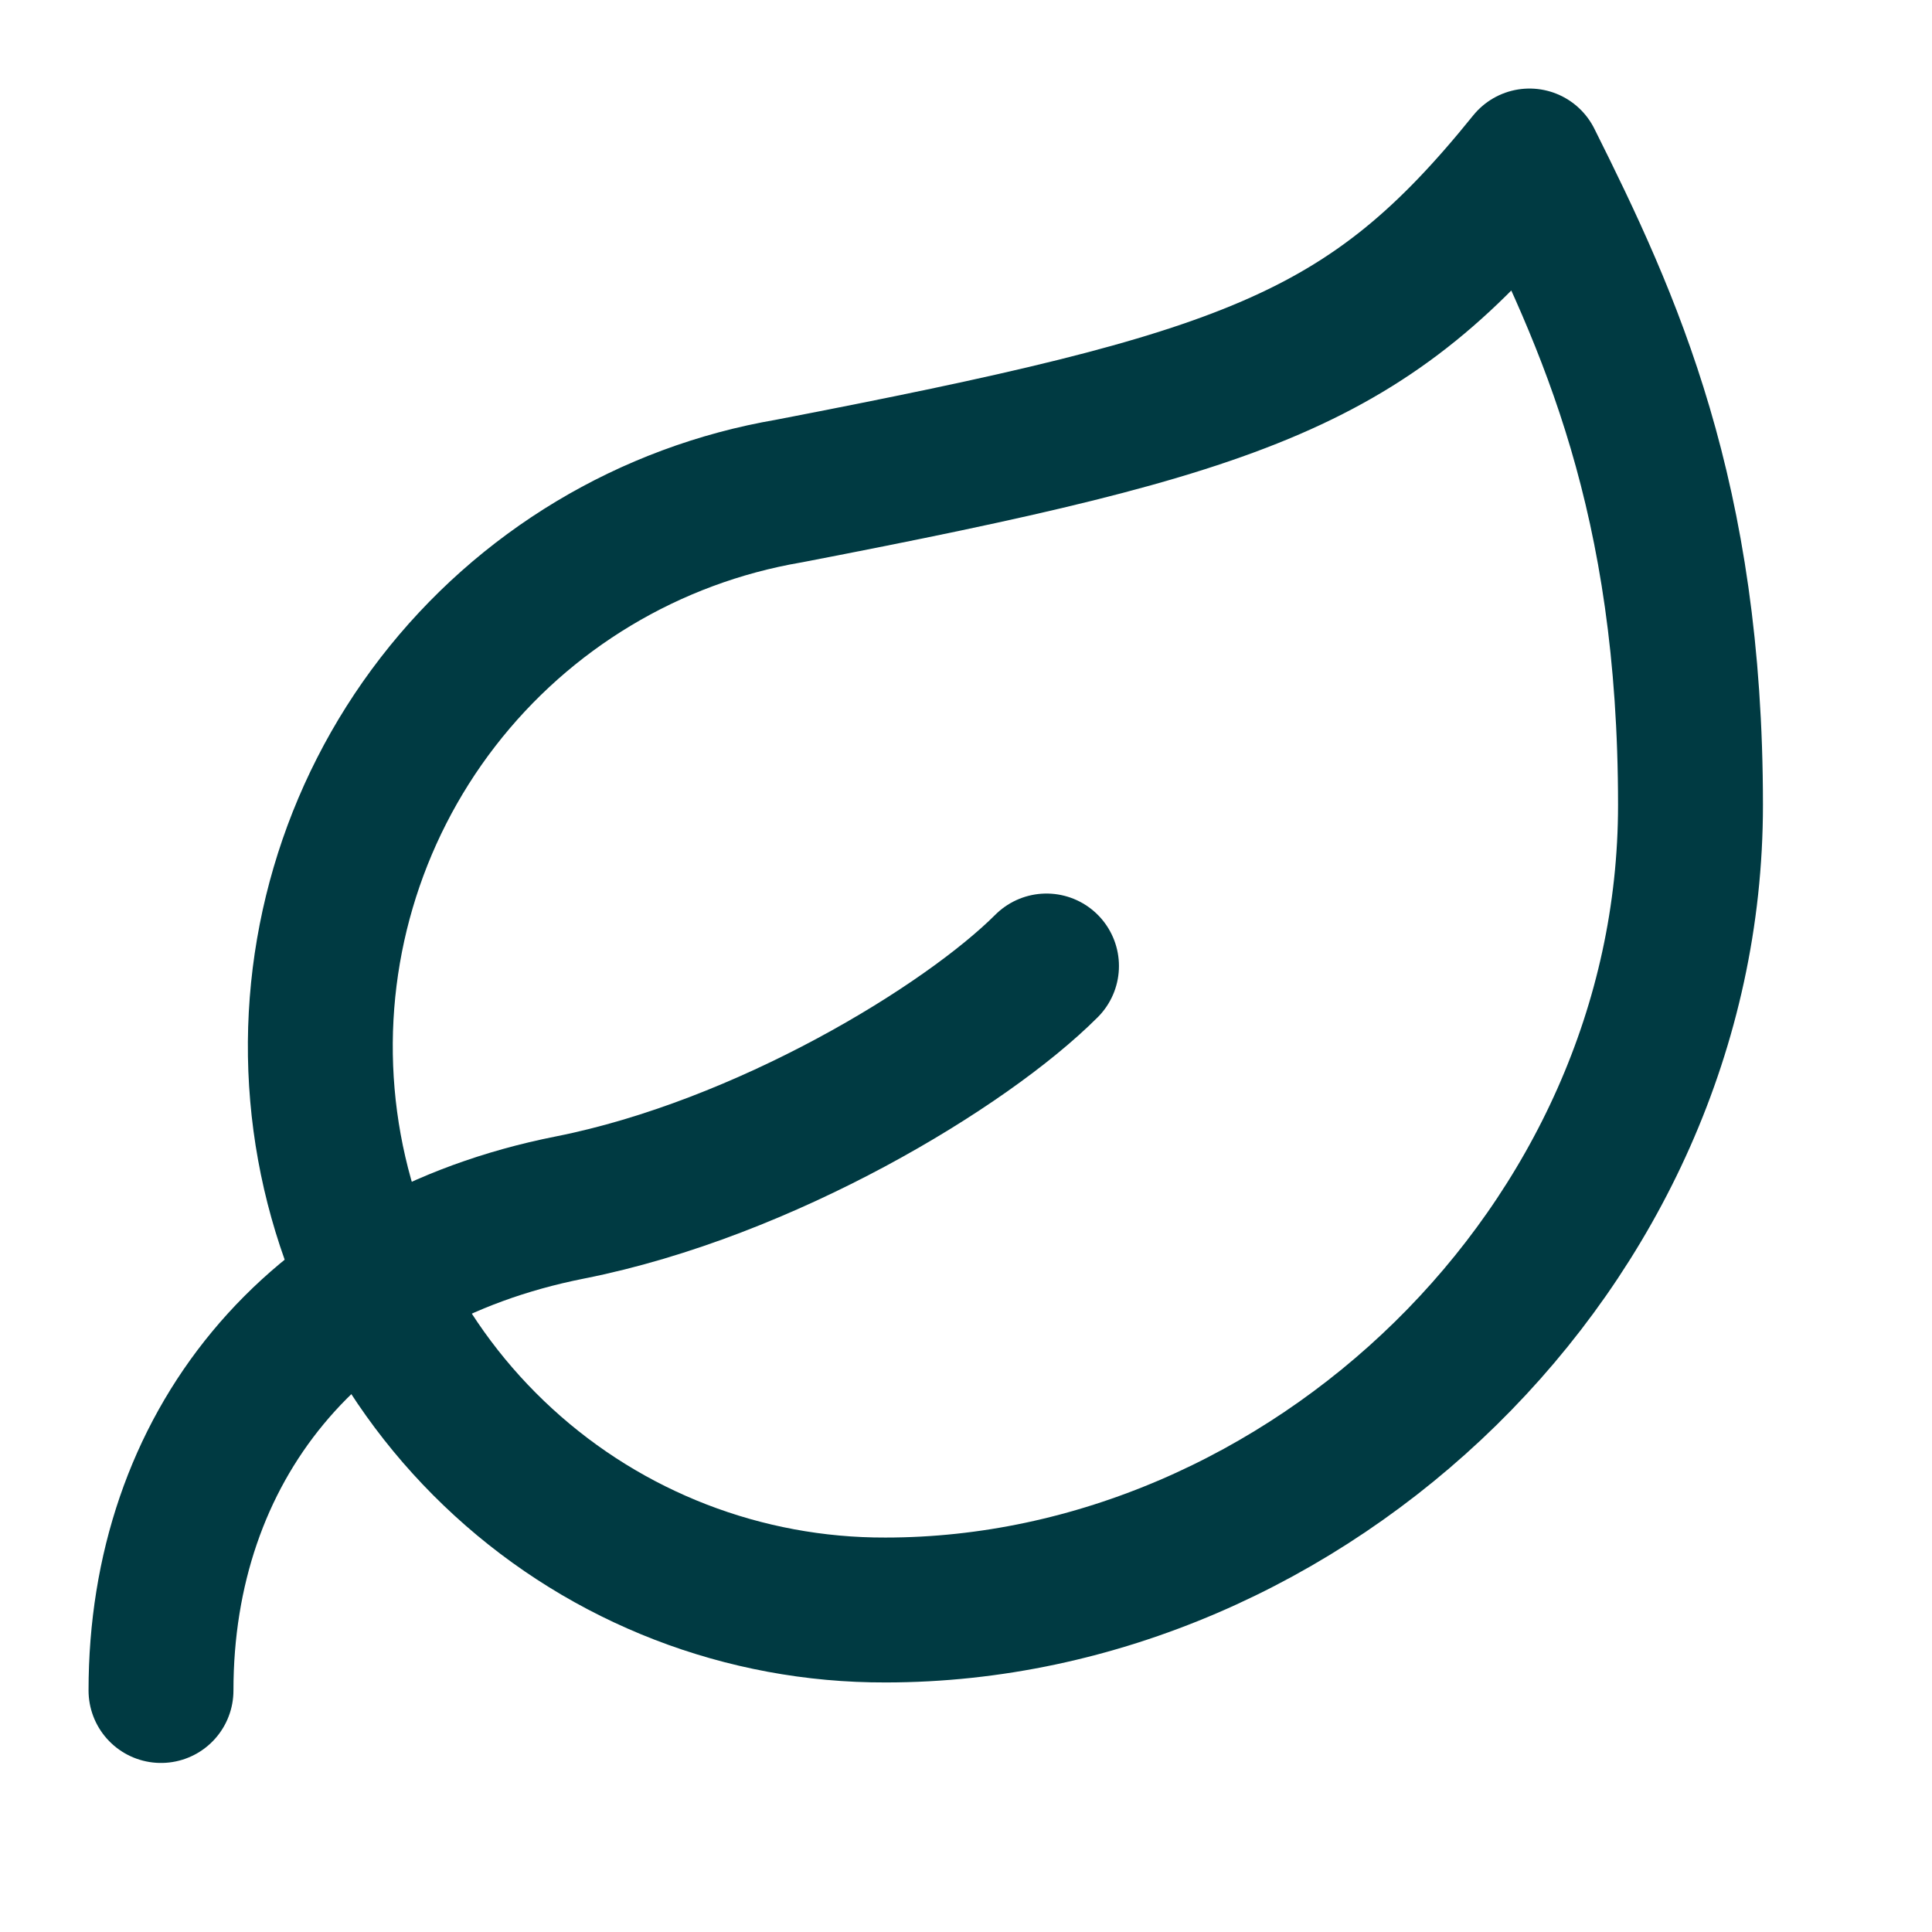
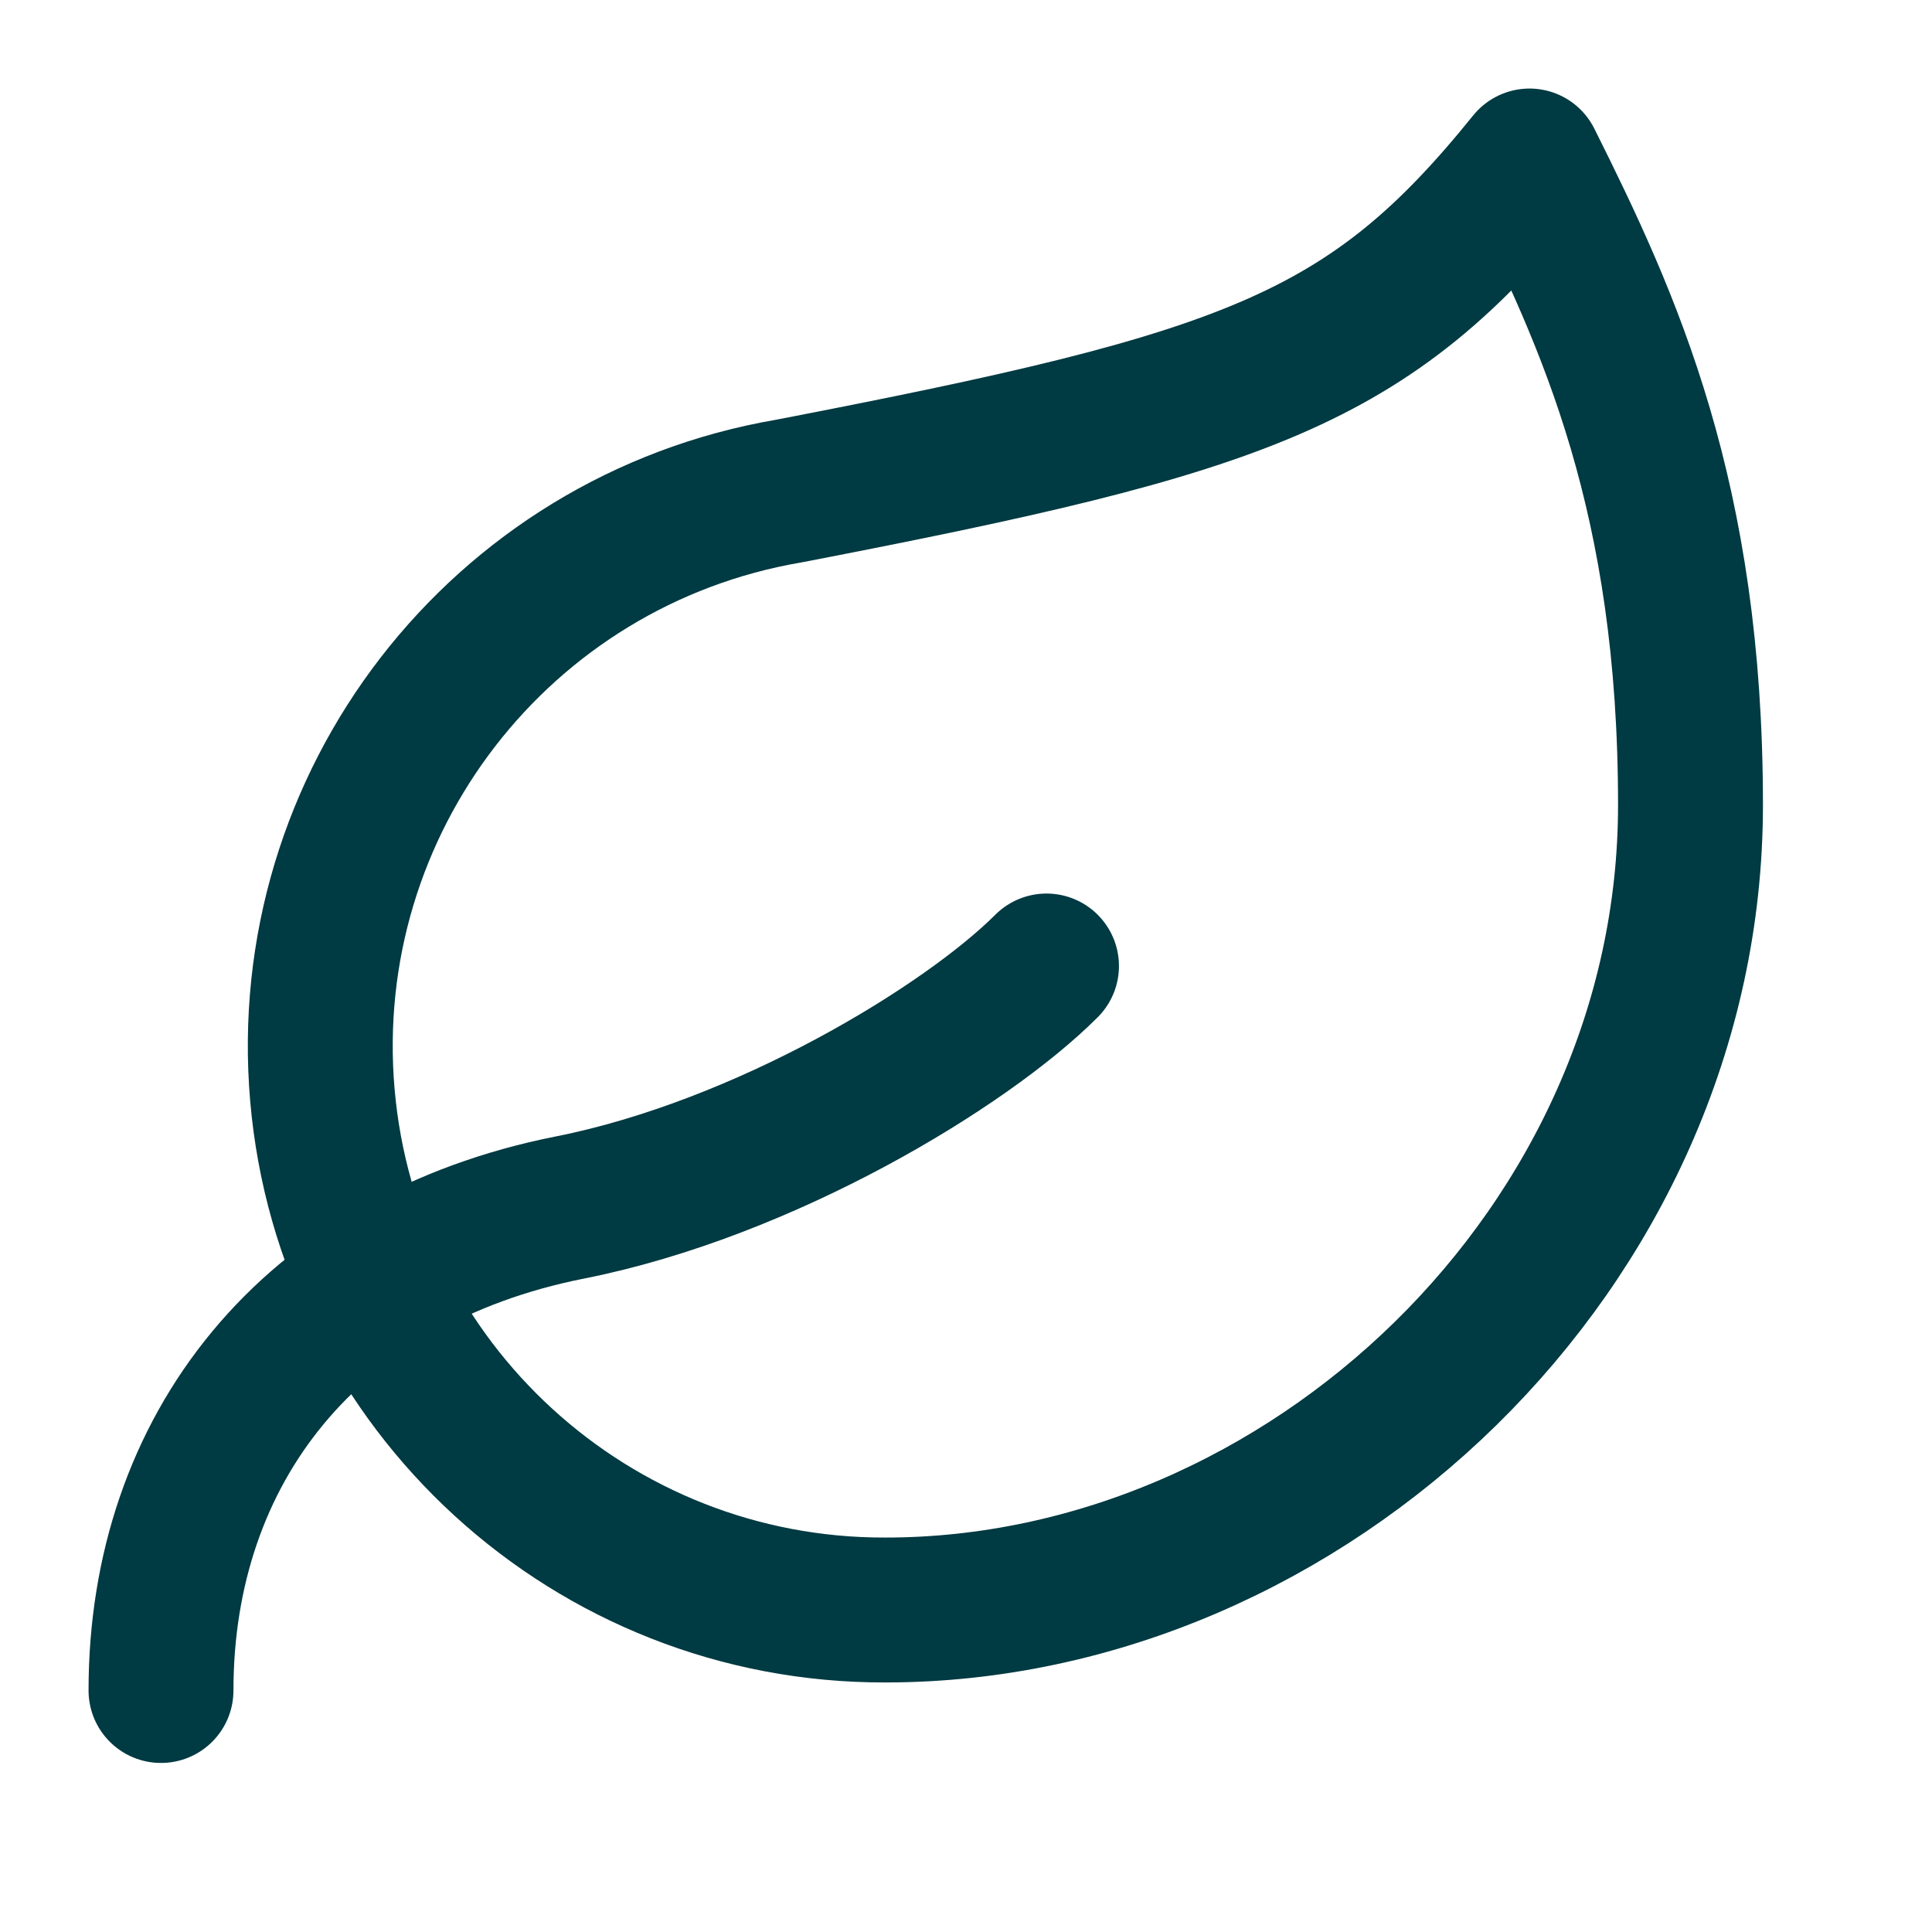
- <svg xmlns="http://www.w3.org/2000/svg" width="24" height="24" viewBox="0 0 24 24" fill="none">
-   <g id="icon/leaf">
-     <path id="Vector" d="M11 20C9.244 20.005 7.55 19.351 6.255 18.165C4.959 16.98 4.156 15.351 4.005 13.602C3.854 11.853 4.366 10.11 5.439 8.721C6.513 7.331 8.069 6.396 9.8 6.1C15.5 5 17 4.48 19 2C20 4 21 6.18 21 10C21 15.5 16.22 20 11 20Z" stroke="#003A42" stroke-width="1.8" stroke-linecap="round" stroke-linejoin="round" />
-     <path id="Vector_2" d="M2 21C2 18 3.85 15.64 7.08 15C9.5 14.52 12 13 13 12" stroke="#003A42" stroke-width="1.8" stroke-linecap="round" stroke-linejoin="round" />
+ <svg xmlns="http://www.w3.org/2000/svg" width="24" height="24" fill="none" viewBox="0 0 24 24">
+   <g stroke="#003A42" stroke-linecap="round" stroke-linejoin="round" stroke-width="1.8">
+     <path d="M11 20A7 7 0 0 1 9.8 6.1C15.5 5 17 4.48 19 2c1 2 2 4.18 2 8 0 5.5-4.78 10-10 10" />
+     <path d="M2 21c0-3 1.85-5.36 5.08-6C9.5 14.52 12 13 13 12" />
  </g>
</svg>
